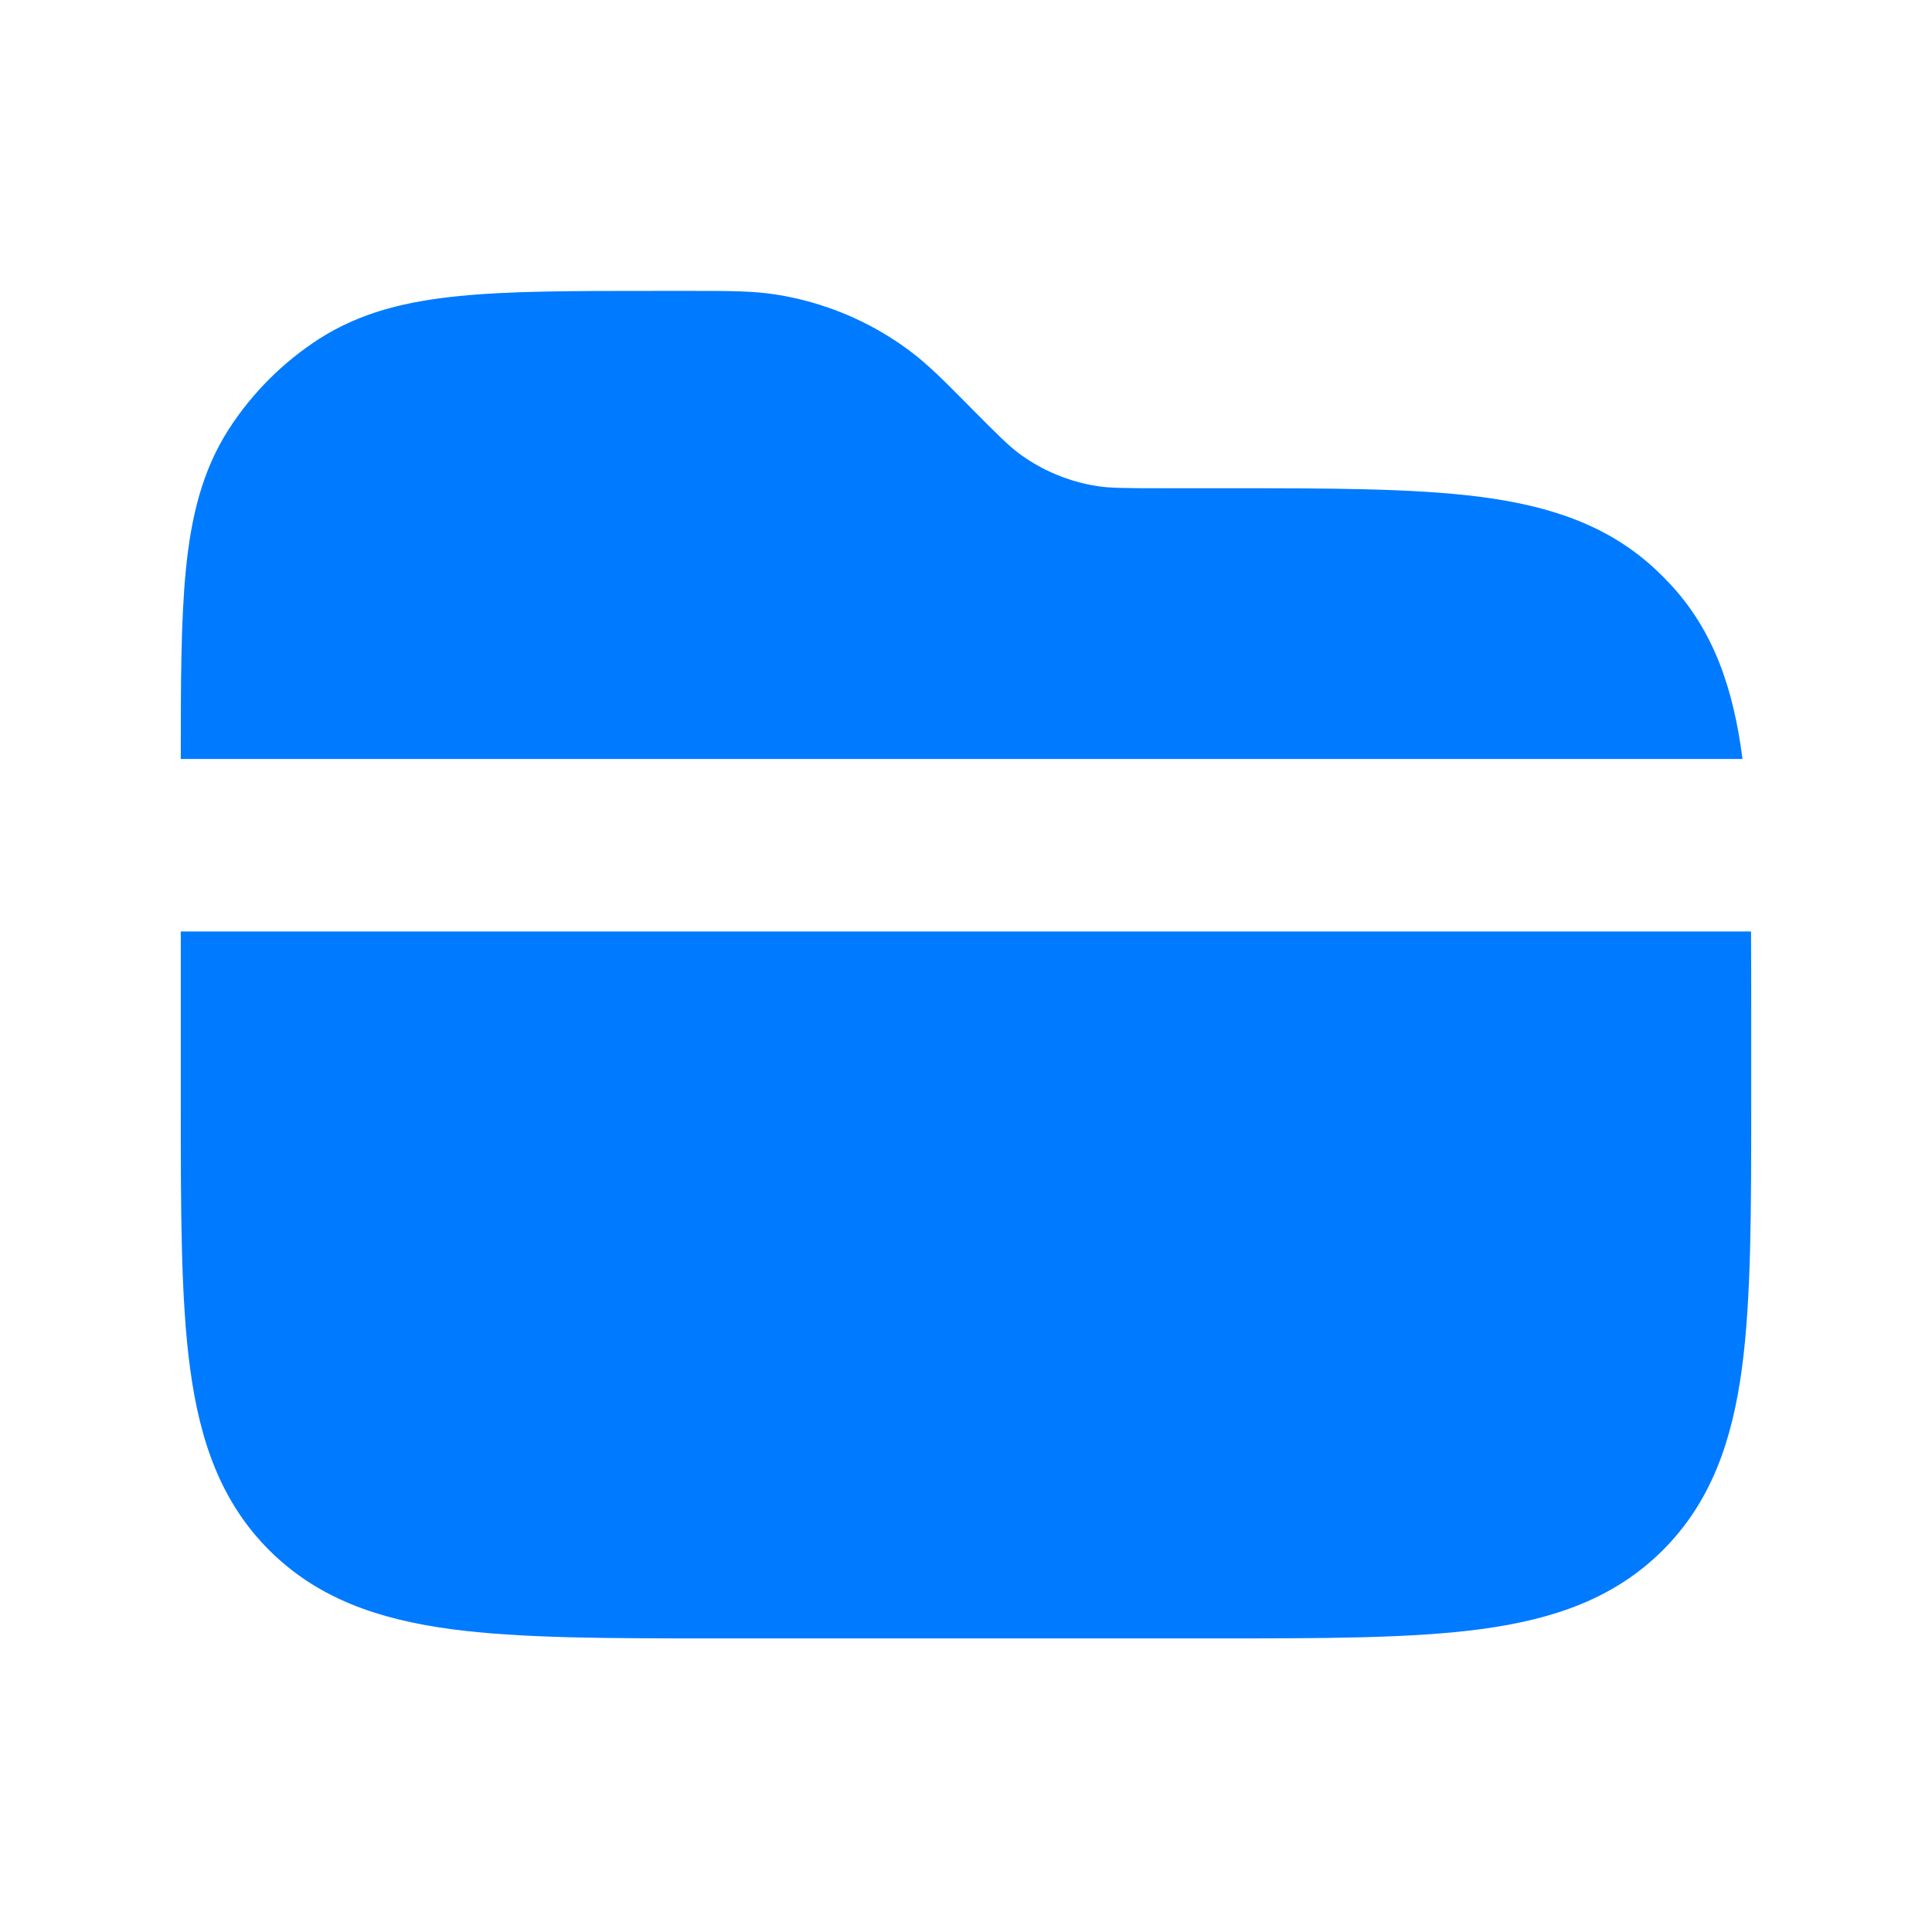
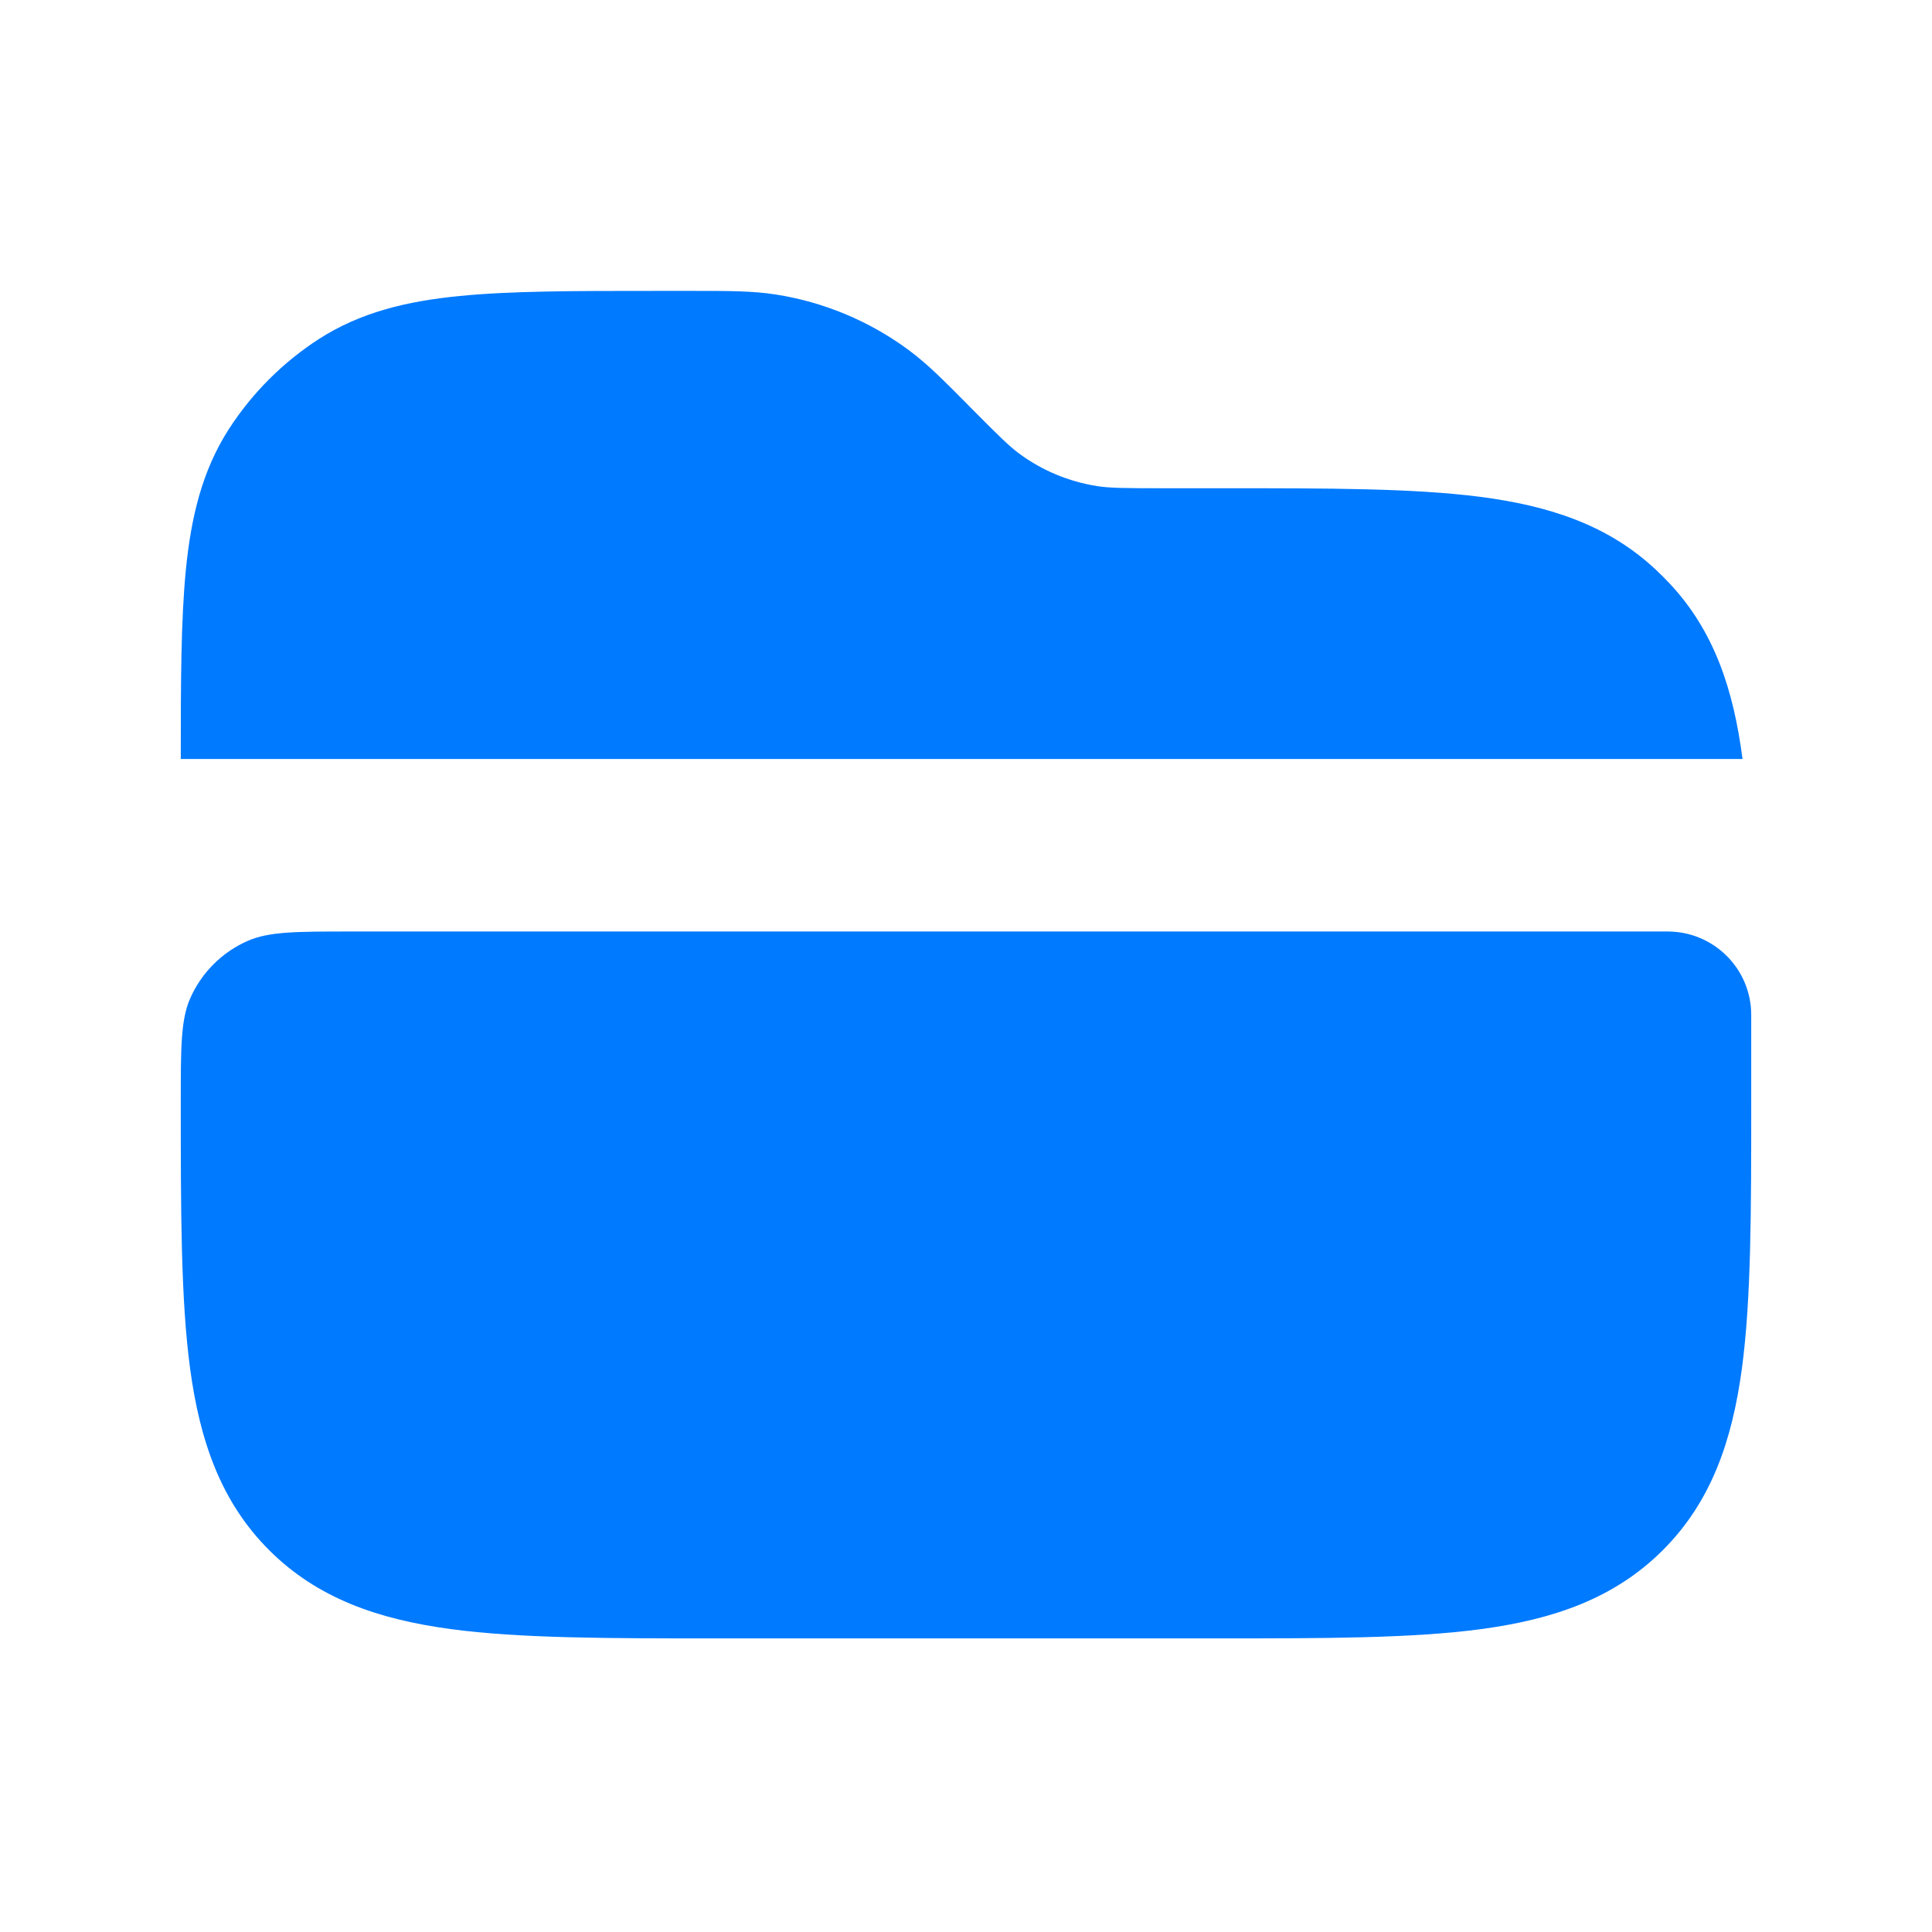
<svg xmlns="http://www.w3.org/2000/svg" width="28" height="28" viewBox="0 0 28 28" fill="none">
-   <path fill-rule="evenodd" clip-rule="evenodd" d="M11.243 4.268C10.908 4.216 10.564 4.216 10.071 4.216L9.47 4.216C8.327 4.216 7.403 4.216 6.661 4.29C5.893 4.365 5.223 4.527 4.624 4.912C4.1 5.25 3.654 5.696 3.316 6.22C2.931 6.819 2.77 7.489 2.694 8.256C2.622 8.985 2.62 9.888 2.62 11H25.254C25.124 10 24.847 9.149 24.198 8.457C24.134 8.388 24.067 8.322 23.998 8.257C23.305 7.607 22.451 7.33 21.448 7.2C20.482 7.076 19.259 7.076 17.746 7.076L16.862 7.076C16.278 7.076 16.082 7.073 15.901 7.045C15.492 6.981 15.104 6.82 14.771 6.574C14.624 6.465 14.484 6.327 14.073 5.913L14.026 5.865C13.68 5.516 13.438 5.271 13.165 5.07C12.598 4.652 11.939 4.377 11.243 4.268ZM25.377 13.5H2.62V15.971C2.62 17.551 2.62 18.828 2.755 19.833C2.896 20.877 3.197 21.762 3.9 22.465C4.603 23.168 5.488 23.469 6.532 23.61C7.537 23.745 8.814 23.745 10.394 23.745H17.606C19.186 23.745 20.463 23.745 21.468 23.61C22.512 23.469 23.397 23.168 24.1 22.465C24.803 21.762 25.104 20.877 25.245 19.833C25.38 18.828 25.38 17.551 25.38 15.971V14.709C25.38 14.283 25.38 13.88 25.377 13.5Z" fill="#007AFF" />
+   <path fill-rule="evenodd" clip-rule="evenodd" d="M11.243 4.268C10.908 4.216 10.564 4.216 10.071 4.216L9.47 4.216C8.327 4.216 7.403 4.216 6.661 4.29C5.893 4.365 5.223 4.527 4.624 4.912C4.1 5.25 3.654 5.696 3.316 6.22C2.931 6.819 2.77 7.489 2.694 8.256C2.622 8.985 2.62 9.888 2.62 11H25.254C25.124 10 24.847 9.149 24.198 8.457C24.134 8.388 24.067 8.322 23.998 8.257C23.305 7.607 22.451 7.33 21.448 7.2C20.482 7.076 19.259 7.076 17.746 7.076L16.862 7.076C16.278 7.076 16.082 7.073 15.901 7.045C15.492 6.981 15.104 6.82 14.771 6.574C14.624 6.465 14.484 6.327 14.073 5.913L14.026 5.865C13.68 5.516 13.438 5.271 13.165 5.07C12.598 4.652 11.939 4.377 11.243 4.268ZM25.38 14.709C25.38 14.04 24.837 13.5 24.168 13.5H5.092C4.298 13.5 3.901 13.5 3.59 13.636C3.218 13.799 2.92 14.097 2.756 14.47C2.62 14.781 2.62 15.178 2.62 15.971V15.971C2.62 17.551 2.62 18.828 2.755 19.833C2.896 20.877 3.197 21.762 3.9 22.465C4.603 23.168 5.488 23.469 6.532 23.61C7.537 23.745 8.814 23.745 10.394 23.745H17.606C19.186 23.745 20.463 23.745 21.468 23.61C22.512 23.469 23.397 23.168 24.1 22.465C24.803 21.762 25.104 20.877 25.245 19.833C25.38 18.828 25.38 17.551 25.38 15.971V14.709V14.709Z" fill="#007AFF" />
</svg>
